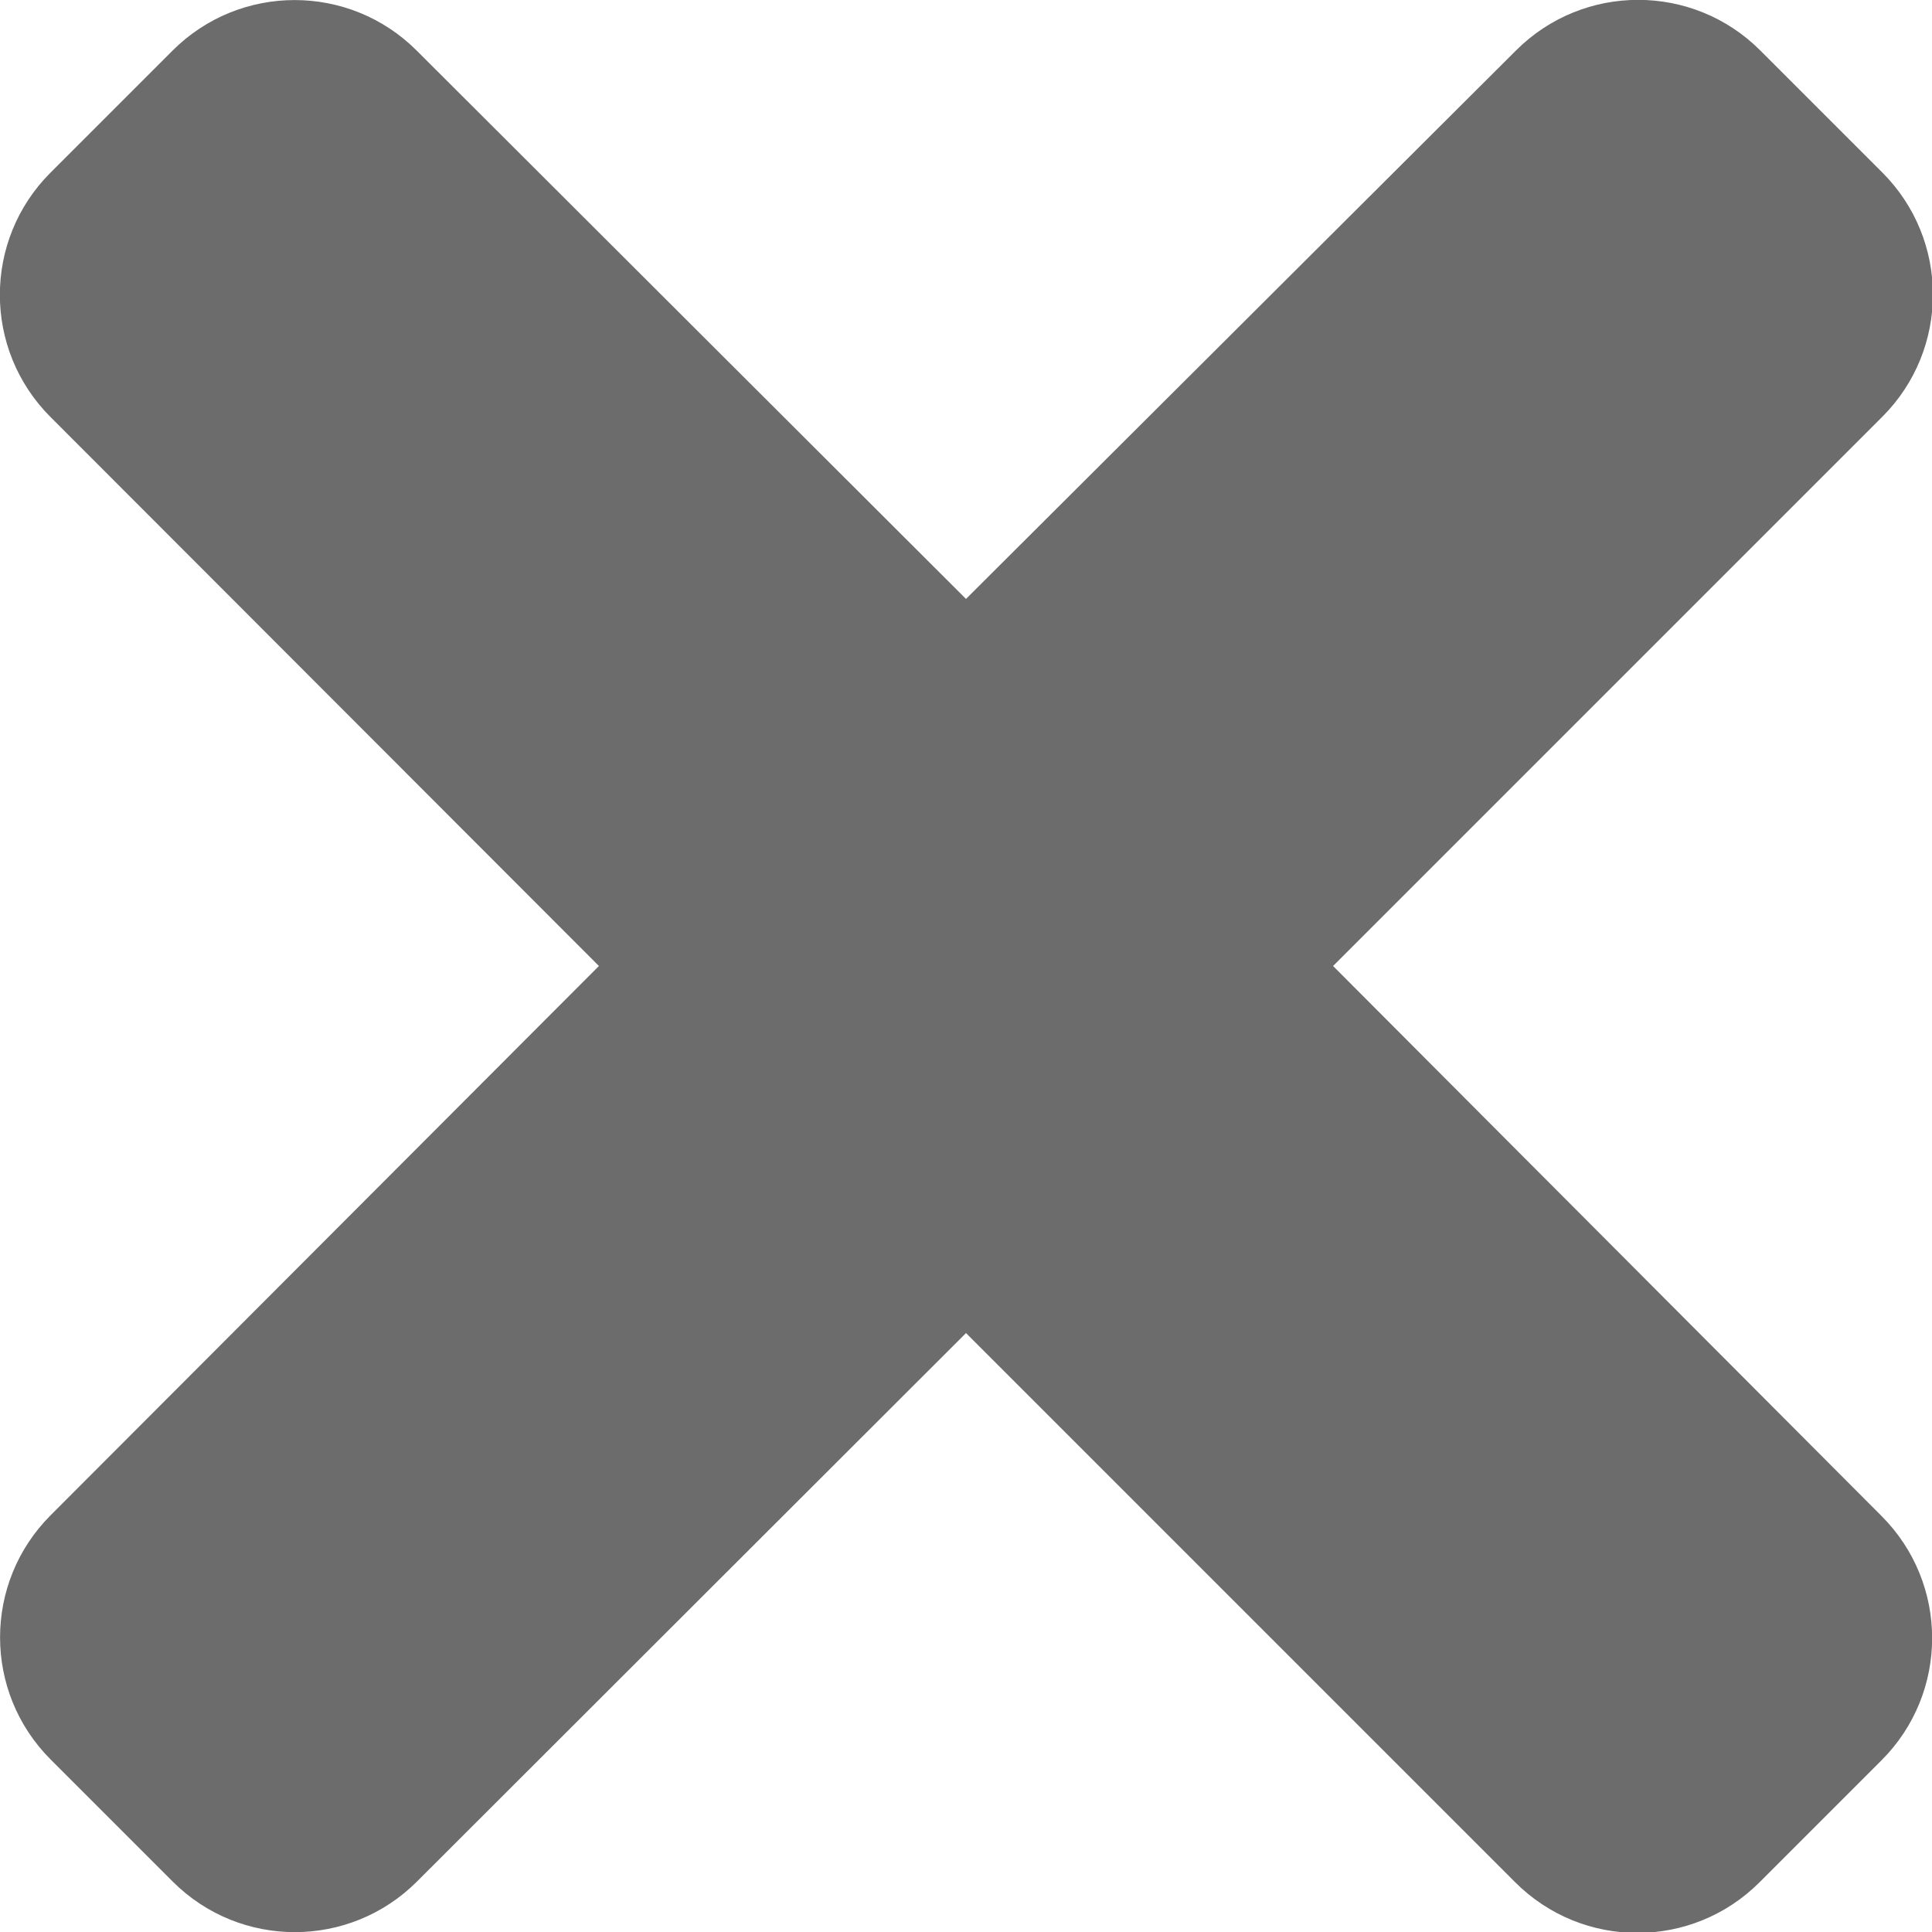
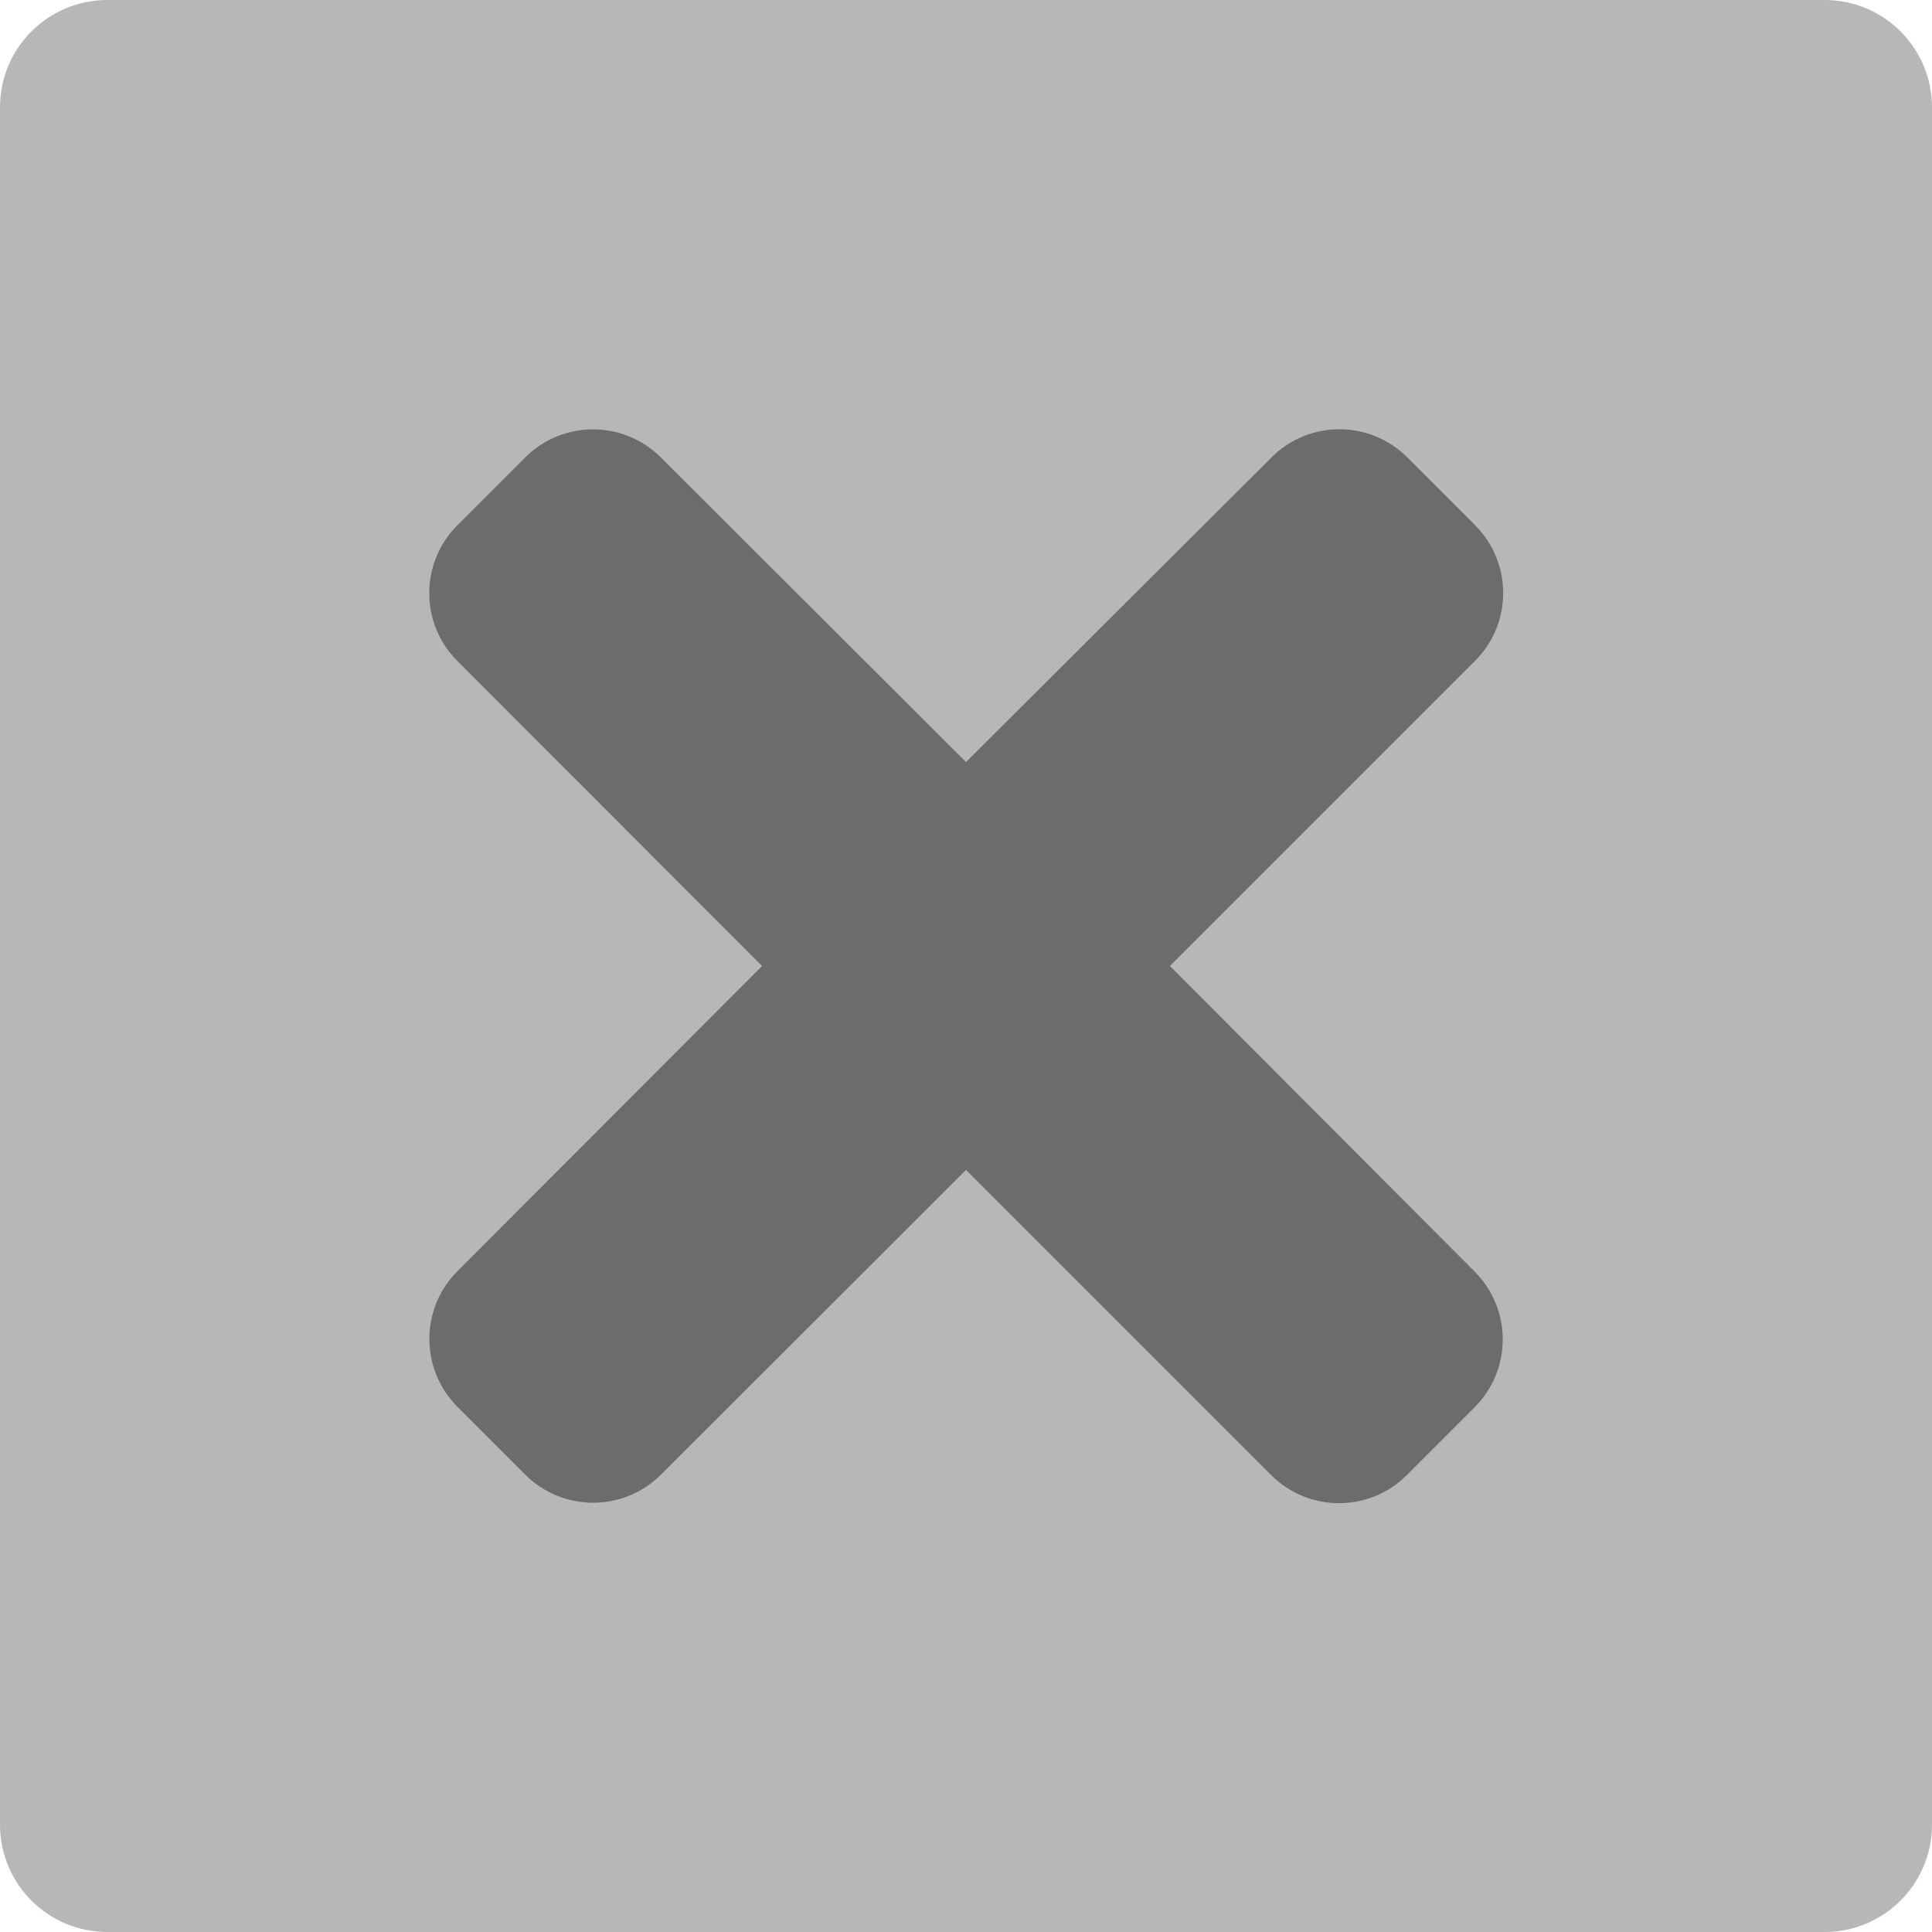
- <svg xmlns="http://www.w3.org/2000/svg" width="10" height="10" viewBox="0 0 10 10">
-   <path id="times" d="M6.9,85l2.843-2.843a.894.894,0,0,0,0-1.264l-.632-.632a.894.894,0,0,0-1.264,0L5,83.1,2.157,80.262a.894.894,0,0,0-1.264,0l-.632.632a.894.894,0,0,0,0,1.264L3.1,85,.262,87.843a.894.894,0,0,0,0,1.264l.632.632a.894.894,0,0,0,1.264,0L5,86.9l2.843,2.843a.894.894,0,0,0,1.264,0l.632-.632a.894.894,0,0,0,0-1.264Z" transform="translate(0 -80)" fill="#6c6c6c" />
+ <svg xmlns="http://www.w3.org/2000/svg" width="18" height="18" viewBox="0 0 18 18">
+   <rect id="Rectangle_52089" data-name="Rectangle 52089" width="18" height="18" rx="1" fill="#b7b7b7" />
+   <path id="times" d="M6.9,85l2.843-2.843a.894.894,0,0,0,0-1.264l-.632-.632a.894.894,0,0,0-1.264,0L5,83.1,2.157,80.262a.894.894,0,0,0-1.264,0l-.632.632a.894.894,0,0,0,0,1.264L3.1,85,.262,87.843a.894.894,0,0,0,0,1.264l.632.632a.894.894,0,0,0,1.264,0L5,86.9l2.843,2.843a.894.894,0,0,0,1.264,0l.632-.632a.894.894,0,0,0,0-1.264Z" transform="translate(4 -76)" fill="#6c6c6c" />
</svg>
